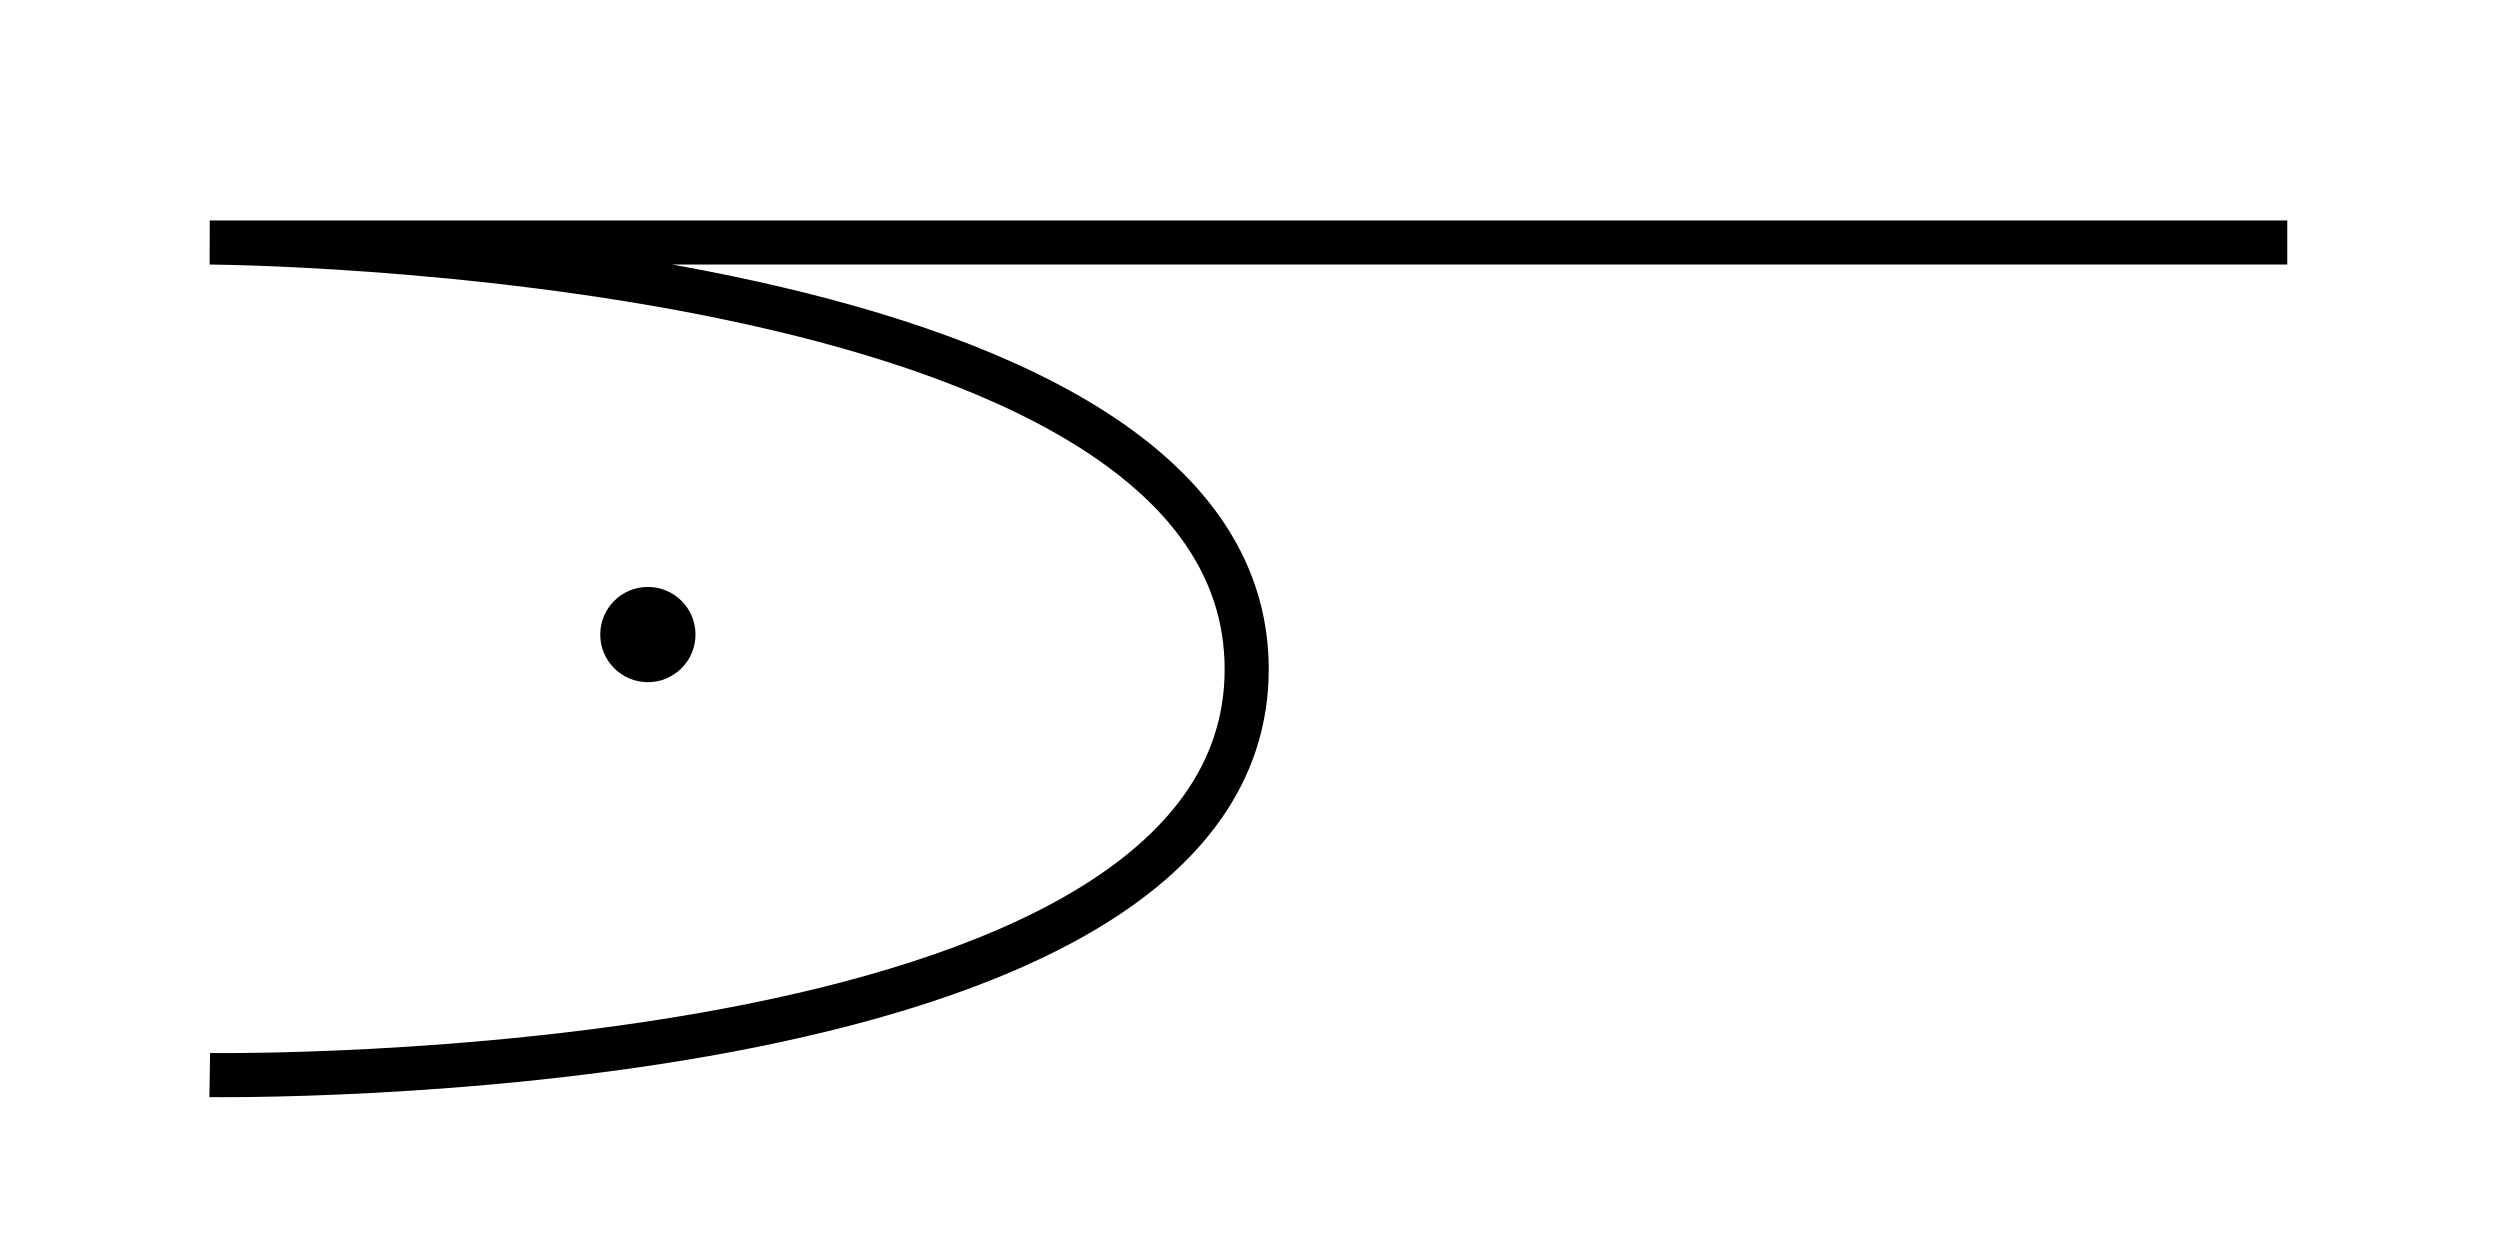
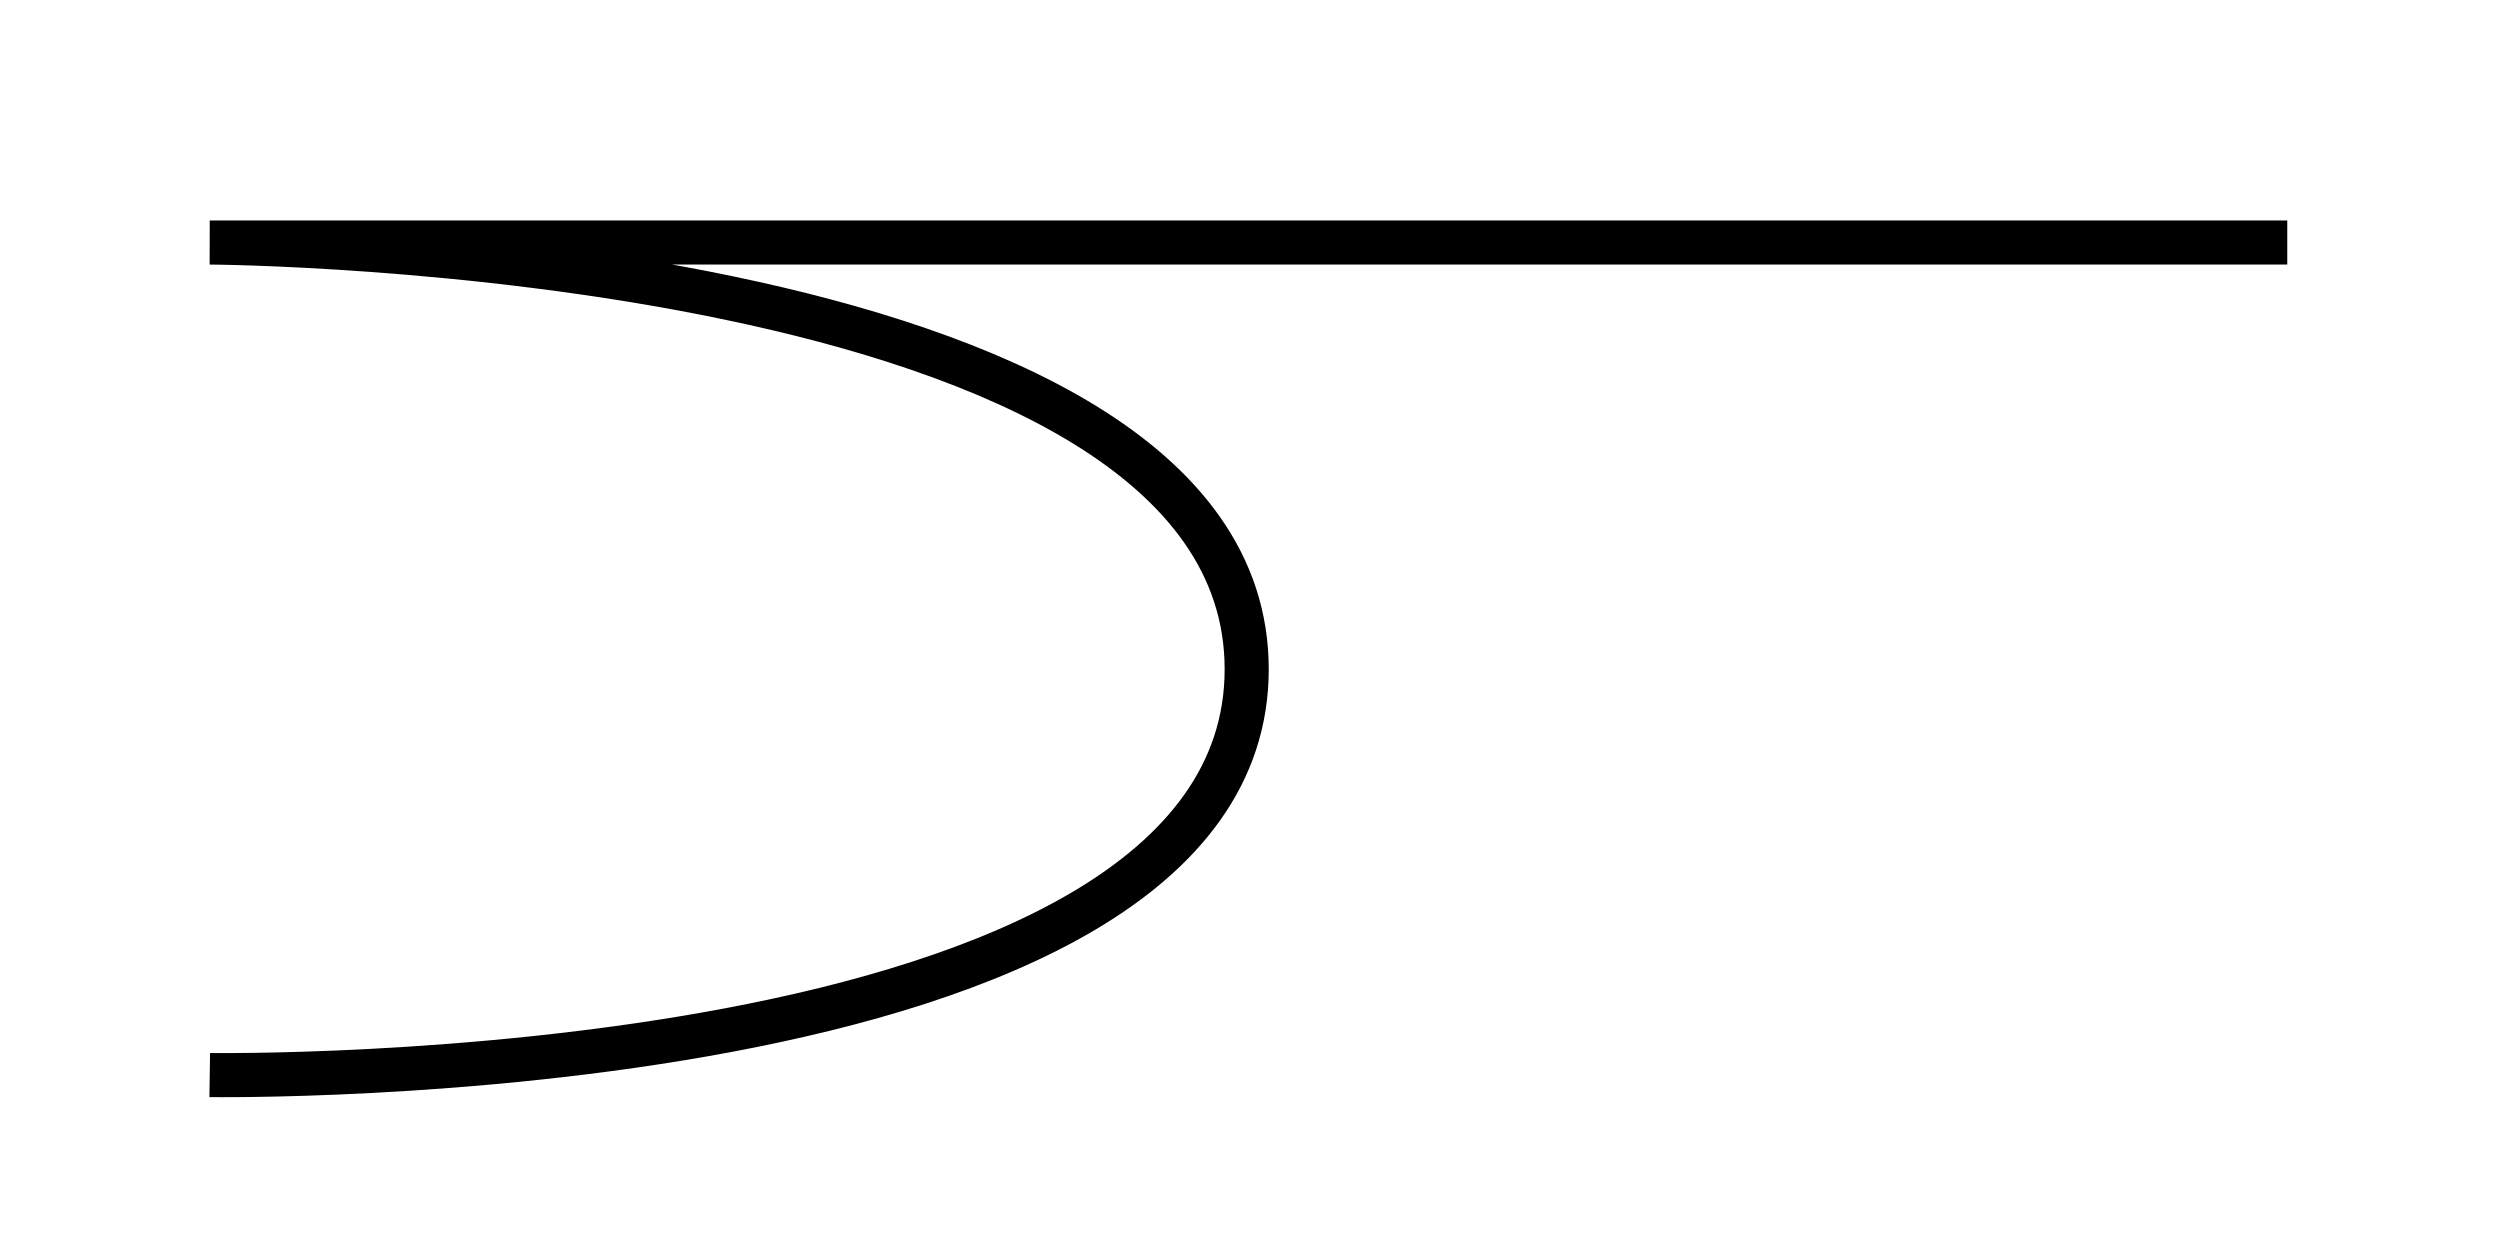
<svg xmlns="http://www.w3.org/2000/svg" version="1.1" id="Layer_1" x="0px" y="0px" width="56.69px" height="28.35px" viewBox="0 0 56.69 28.35" enable-background="new 0 0 56.69 28.35" xml:space="preserve">
  <defs id="defs9" />
  <path stroke-miterlimit="10" d="M 51.866,5.499 H 4.756 c 0,0 23.514,0.121 23.514,9.676 0,9.555 -23.514,9.203 -23.514,9.203" id="path2" style="fill:none;stroke:#000000;stroke-miterlimit:10" />
-   <circle cx="-14.691" cy="14.389" r="1.08" id="circle4" transform="scale(-1,1)" />
</svg>
